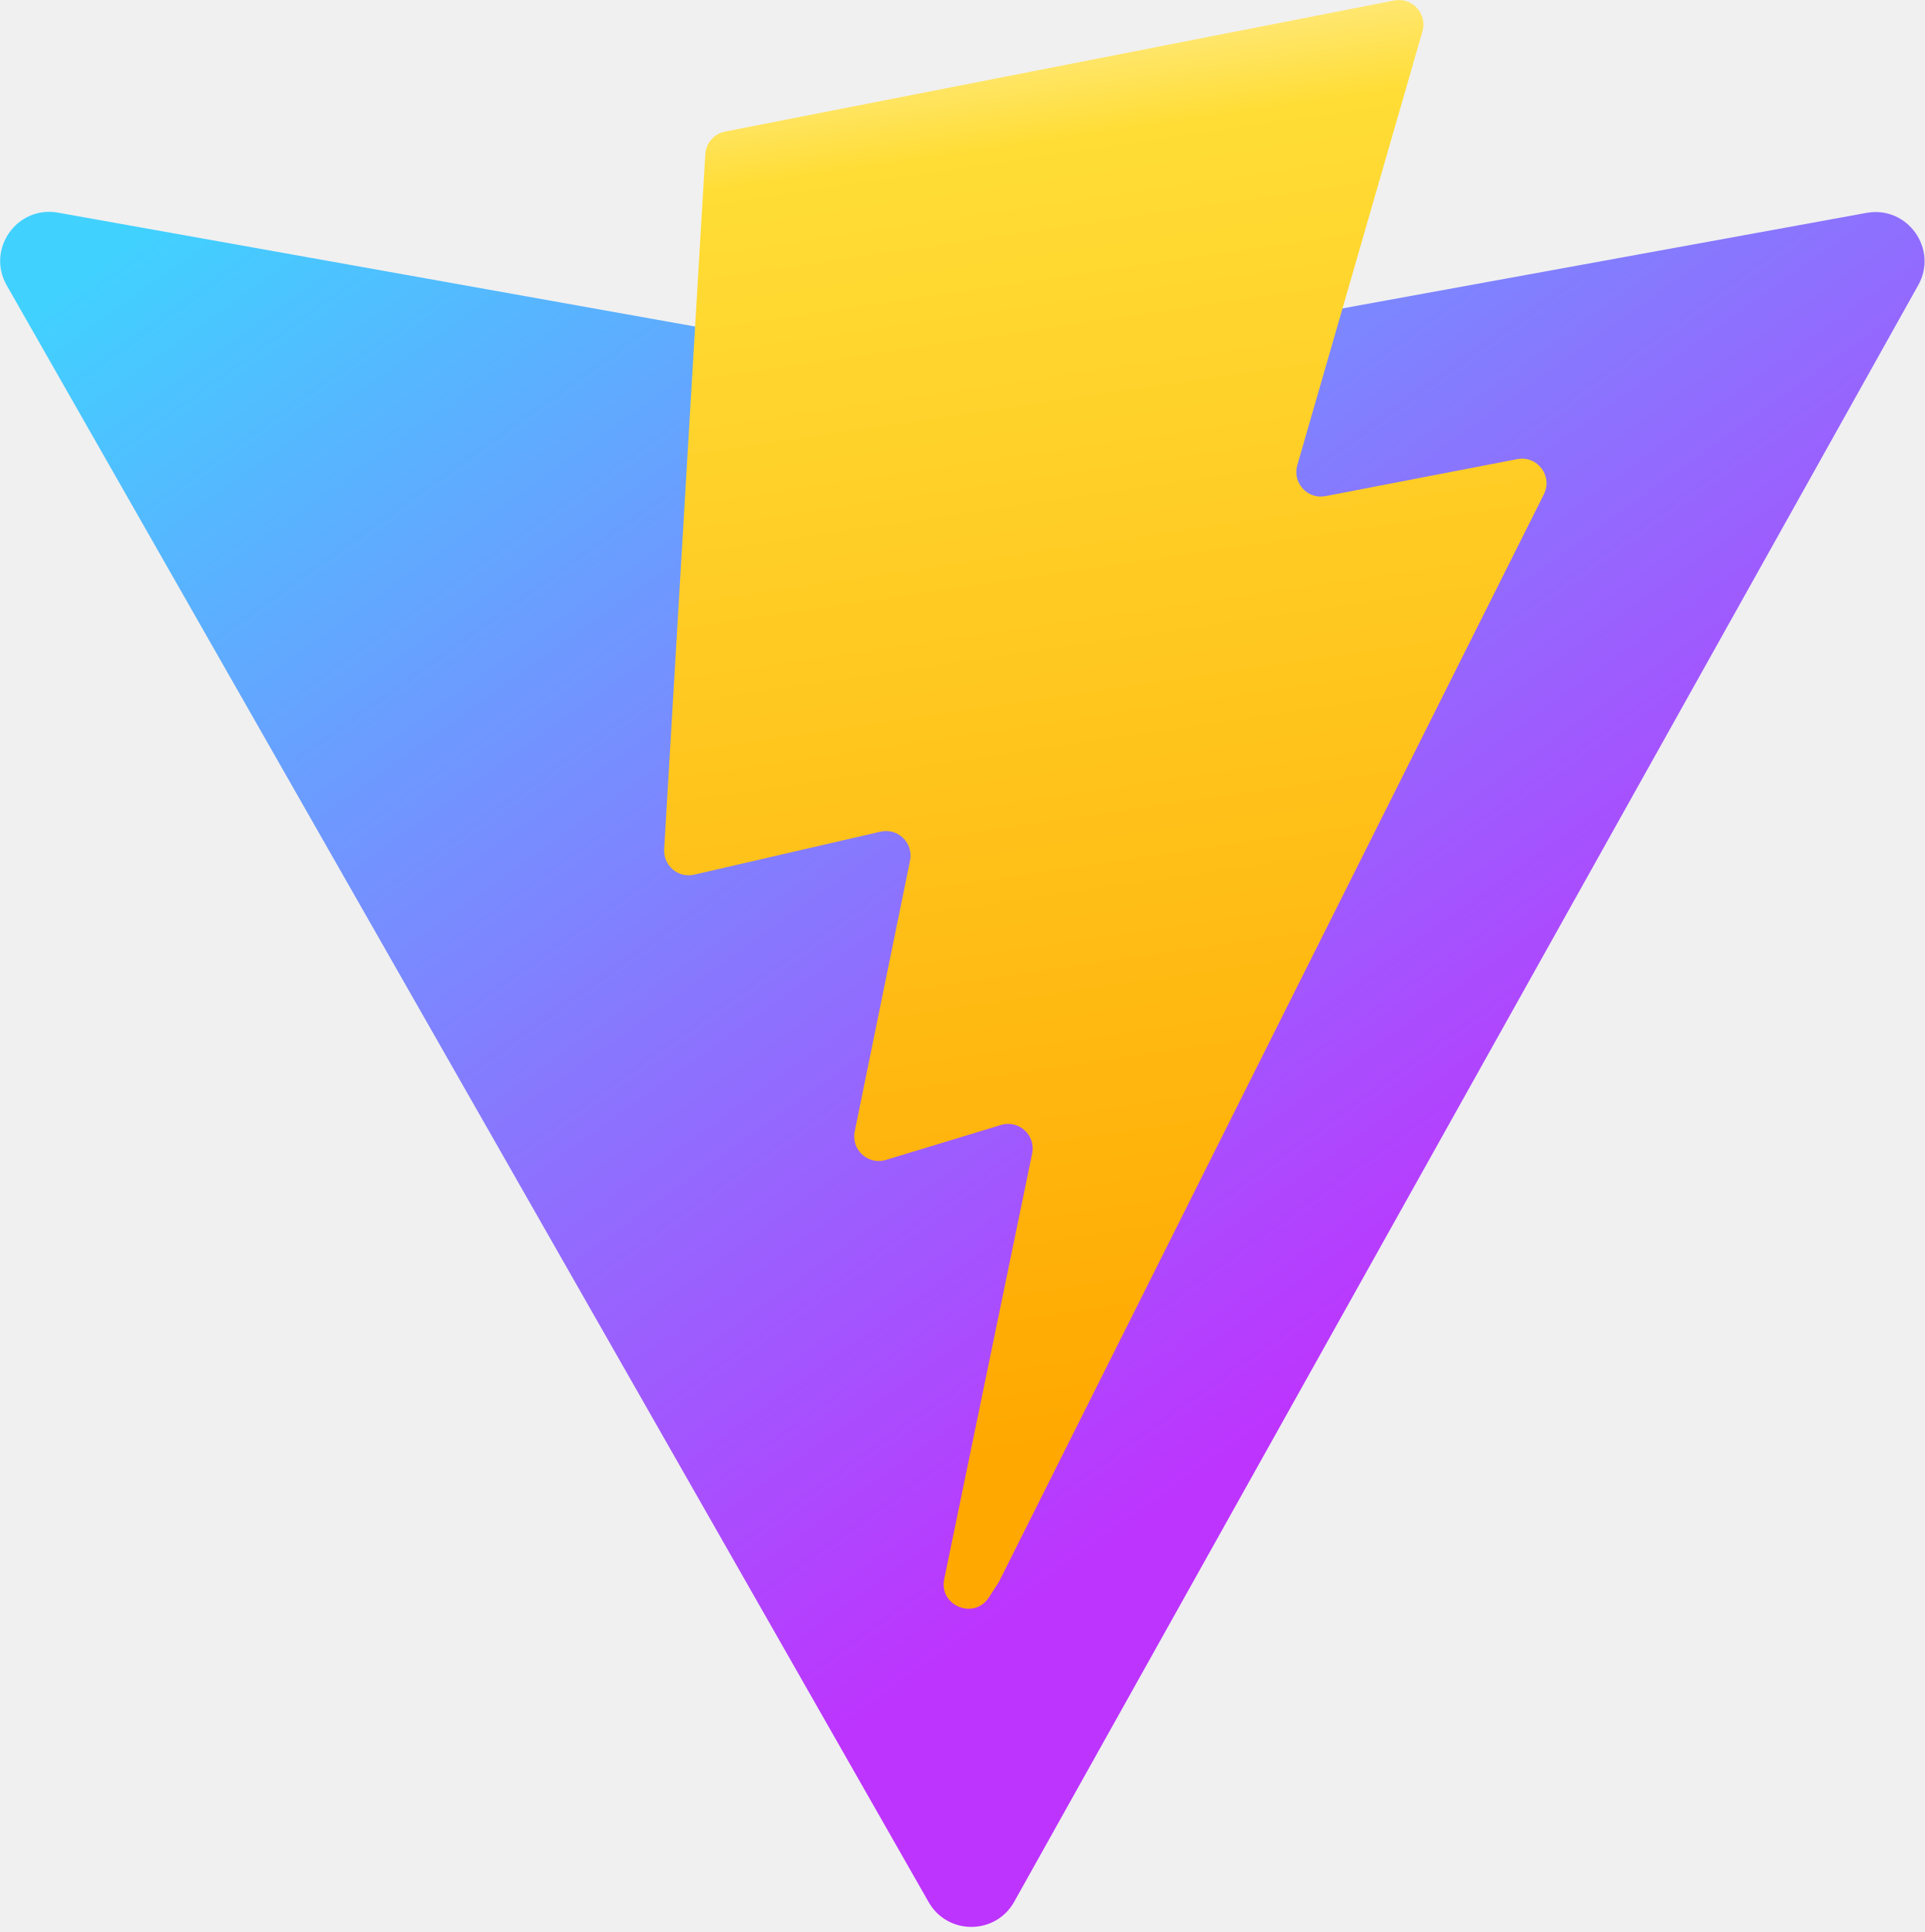
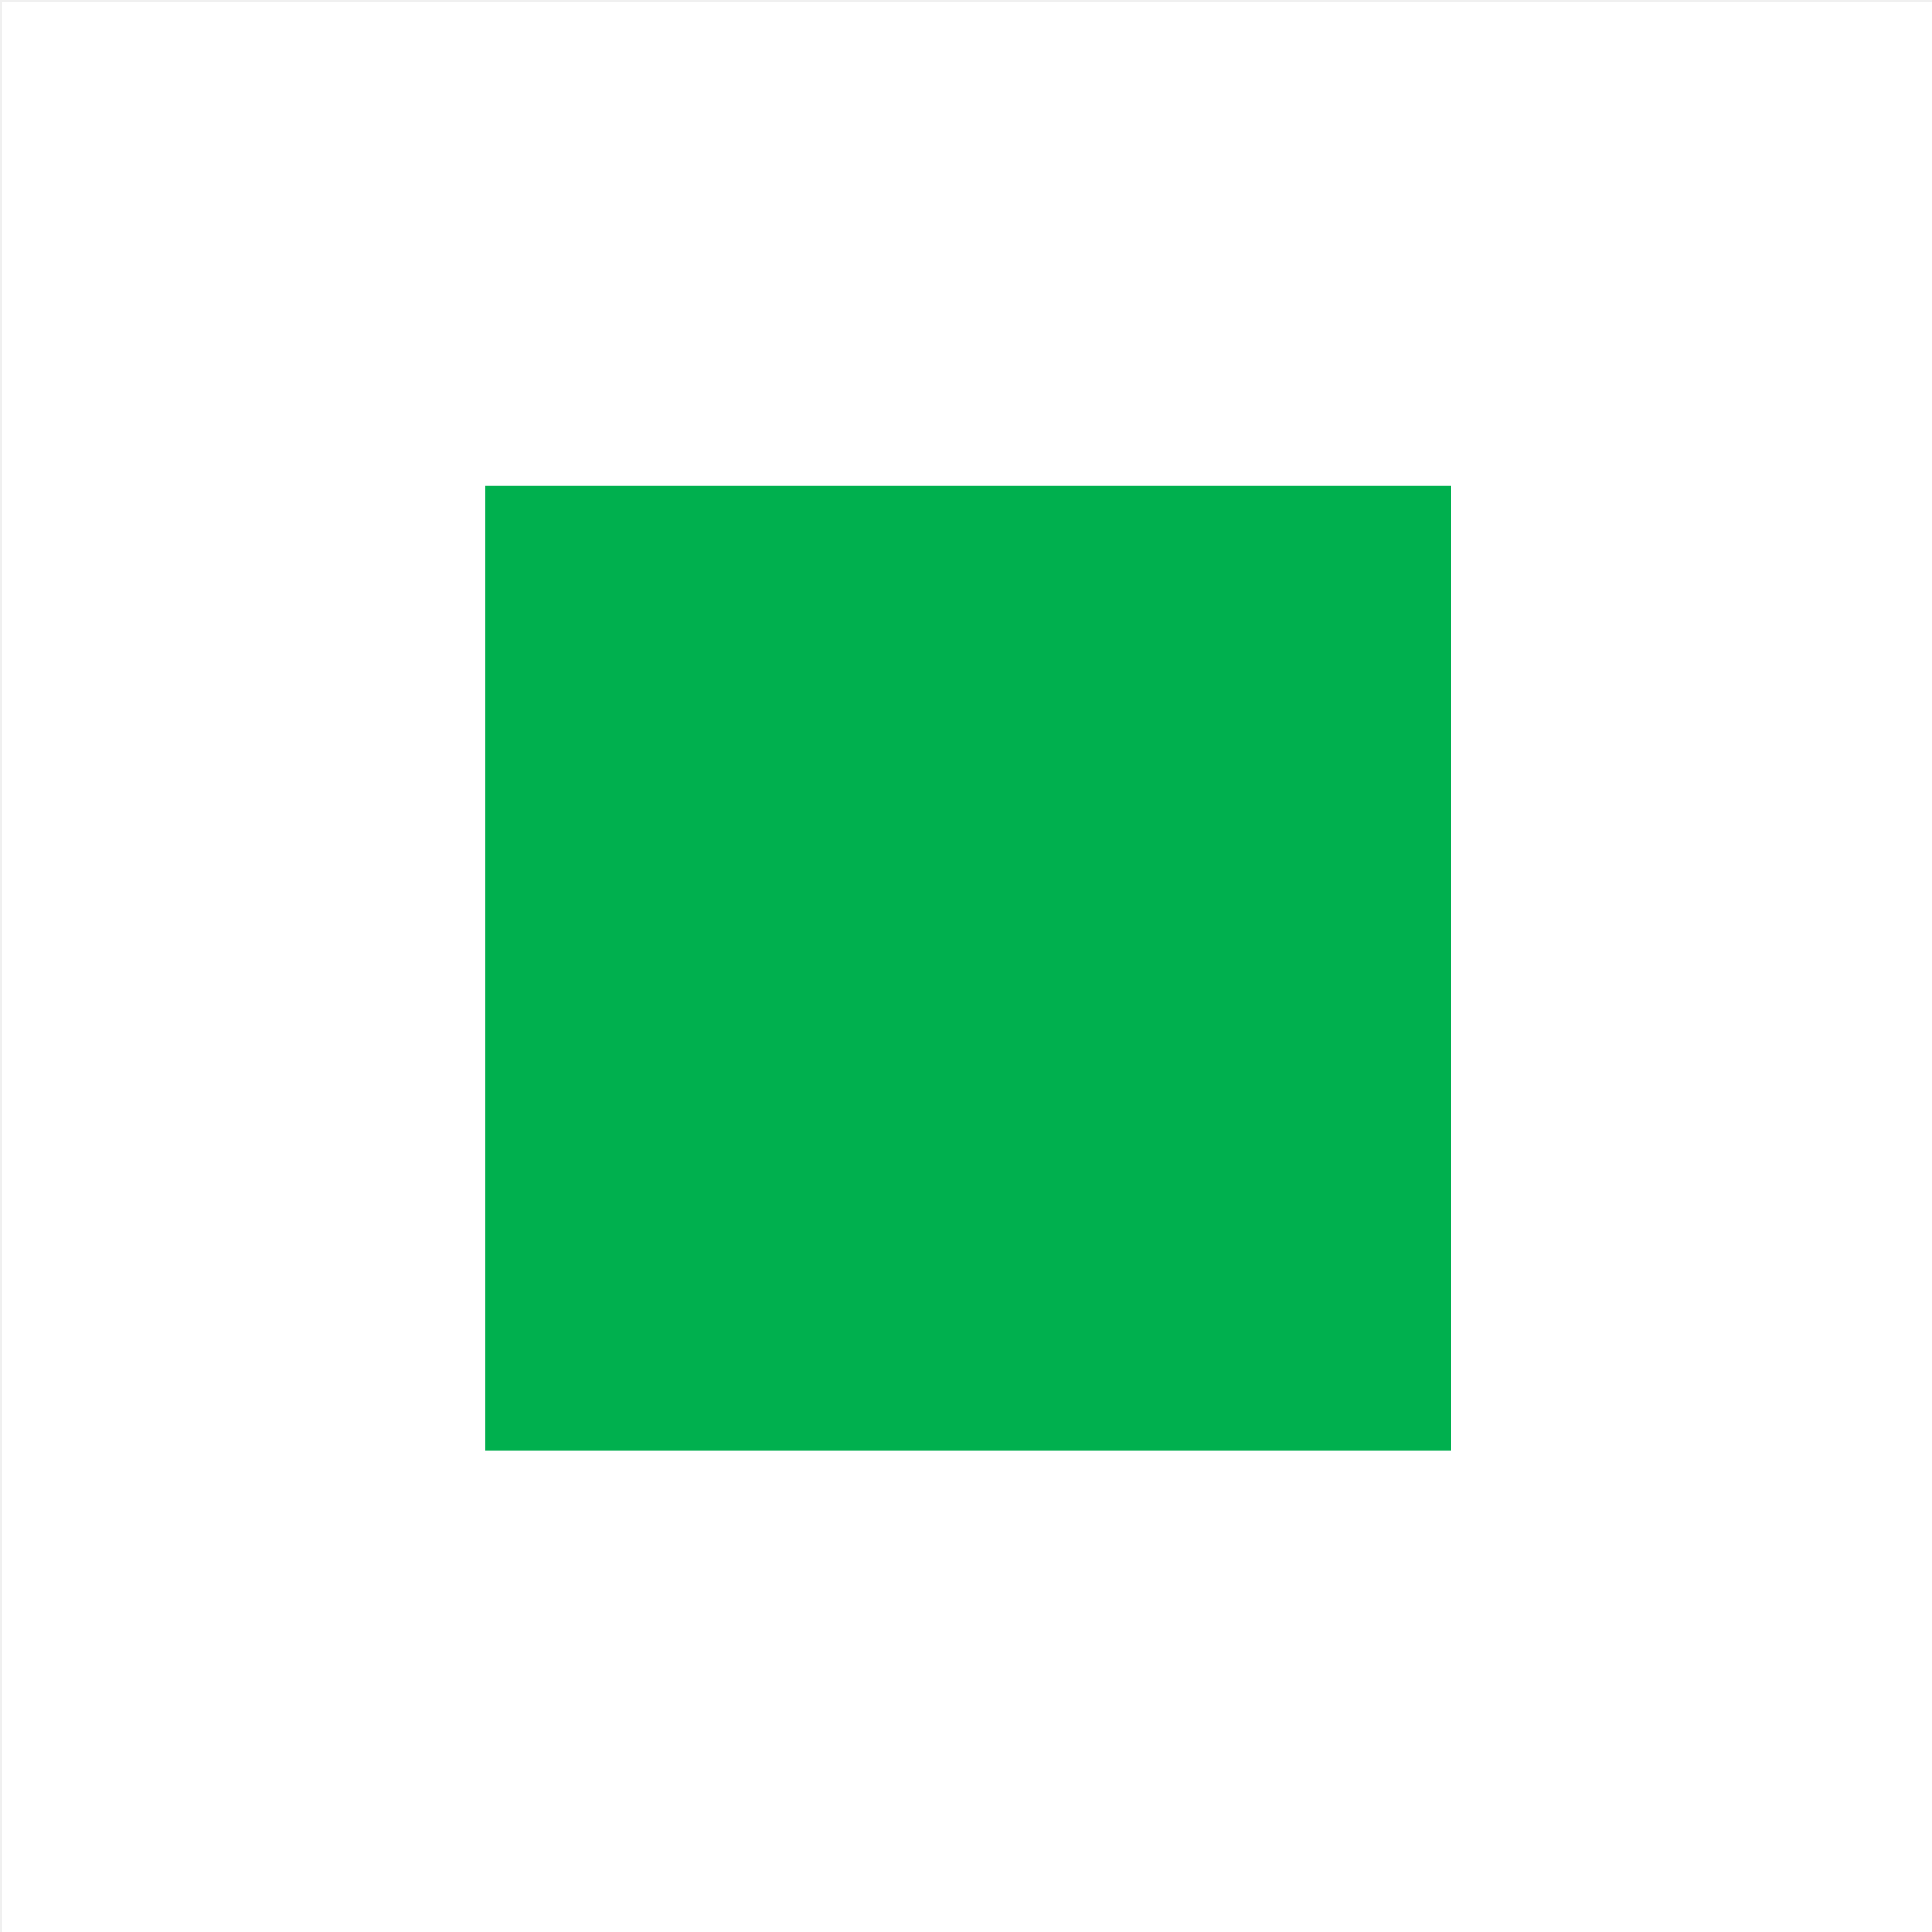
- <svg xmlns="http://www.w3.org/2000/svg" aria-hidden="true" role="img" class="iconify iconify--logos" width="31.88" height="32" preserveAspectRatio="xMidYMid meet" viewBox="0 0 256 257">
-   <defs>
-     <linearGradient id="IconifyId1813088fe1fbc01fb466" x1="-.828%" x2="57.636%" y1="7.652%" y2="78.411%">
-       <stop offset="0%" stop-color="#41D1FF" />
-       <stop offset="100%" stop-color="#BD34FE" />
-     </linearGradient>
-     <linearGradient id="IconifyId1813088fe1fbc01fb467" x1="43.376%" x2="50.316%" y1="2.242%" y2="89.03%">
-       <stop offset="0%" stop-color="#FFEA83" />
-       <stop offset="8.333%" stop-color="#FFDD35" />
-       <stop offset="100%" stop-color="#FFA800" />
-     </linearGradient>
-   </defs>
-   <path fill="url(#IconifyId1813088fe1fbc01fb466)" d="M255.153 37.938L134.897 252.976c-2.483 4.44-8.862 4.466-11.382.048L.875 37.958c-2.746-4.814 1.371-10.646 6.827-9.67l120.385 21.517a6.537 6.537 0 0 0 2.322-.004l117.867-21.483c5.438-.991 9.574 4.796 6.877 9.62Z" />
-   <path fill="url(#IconifyId1813088fe1fbc01fb467)" d="M185.432.063L96.44 17.501a3.268 3.268 0 0 0-2.634 3.014l-5.474 92.456a3.268 3.268 0 0 0 3.997 3.378l24.777-5.718c2.318-.535 4.413 1.507 3.936 3.838l-7.361 36.047c-.495 2.426 1.782 4.5 4.151 3.78l15.304-4.649c2.372-.72 4.652 1.36 4.15 3.788l-11.698 56.621c-.732 3.542 3.979 5.473 5.943 2.437l1.313-2.028l72.516-144.72c1.215-2.423-.88-5.186-3.54-4.672l-25.505 4.922c-2.396.462-4.435-1.77-3.759-4.114l16.646-57.705c.677-2.35-1.37-4.583-3.769-4.113Z" />
+ <svg xmlns="http://www.w3.org/2000/svg" version="1.1" id="Layer_1" x="0px" y="0px" width="100%" viewBox="0 0 1182 1182" enable-background="new 0 0 1182 1182" xml:space="preserve">
+   <path fill="#FFFFFF" opacity="1" stroke="none" d=" M575,1183   C383.333,1183 192.167,1183 1,1183   C1,789 1,395 1,1   C395,1 789,1 1183,1   C1183,395 1183,789 1183,1183   C980.5,1183 778,1183 575,1183  M297,658.5   C297,734.921 297,811.342 297,887.251   C494.306,887.251 690.973,887.251 887.722,887.251   C887.722,690.11 887.722,493.716 887.722,297.298   C690.723,297.298 494.001,297.298 297,297.298   C297,417.564 297,537.532 297,658.5  z" />
+   <path fill="#00B04E" opacity="1" stroke="none" d=" M297,658   C297,537.532 297,417.564 297,297.298   C494.001,297.298 690.723,297.298 887.722,297.298   C887.722,493.716 887.722,690.11 887.722,887.251   C690.973,887.251 494.306,887.251 297,887.251   C297,811.342 297,734.921 297,658  z" />
</svg>
